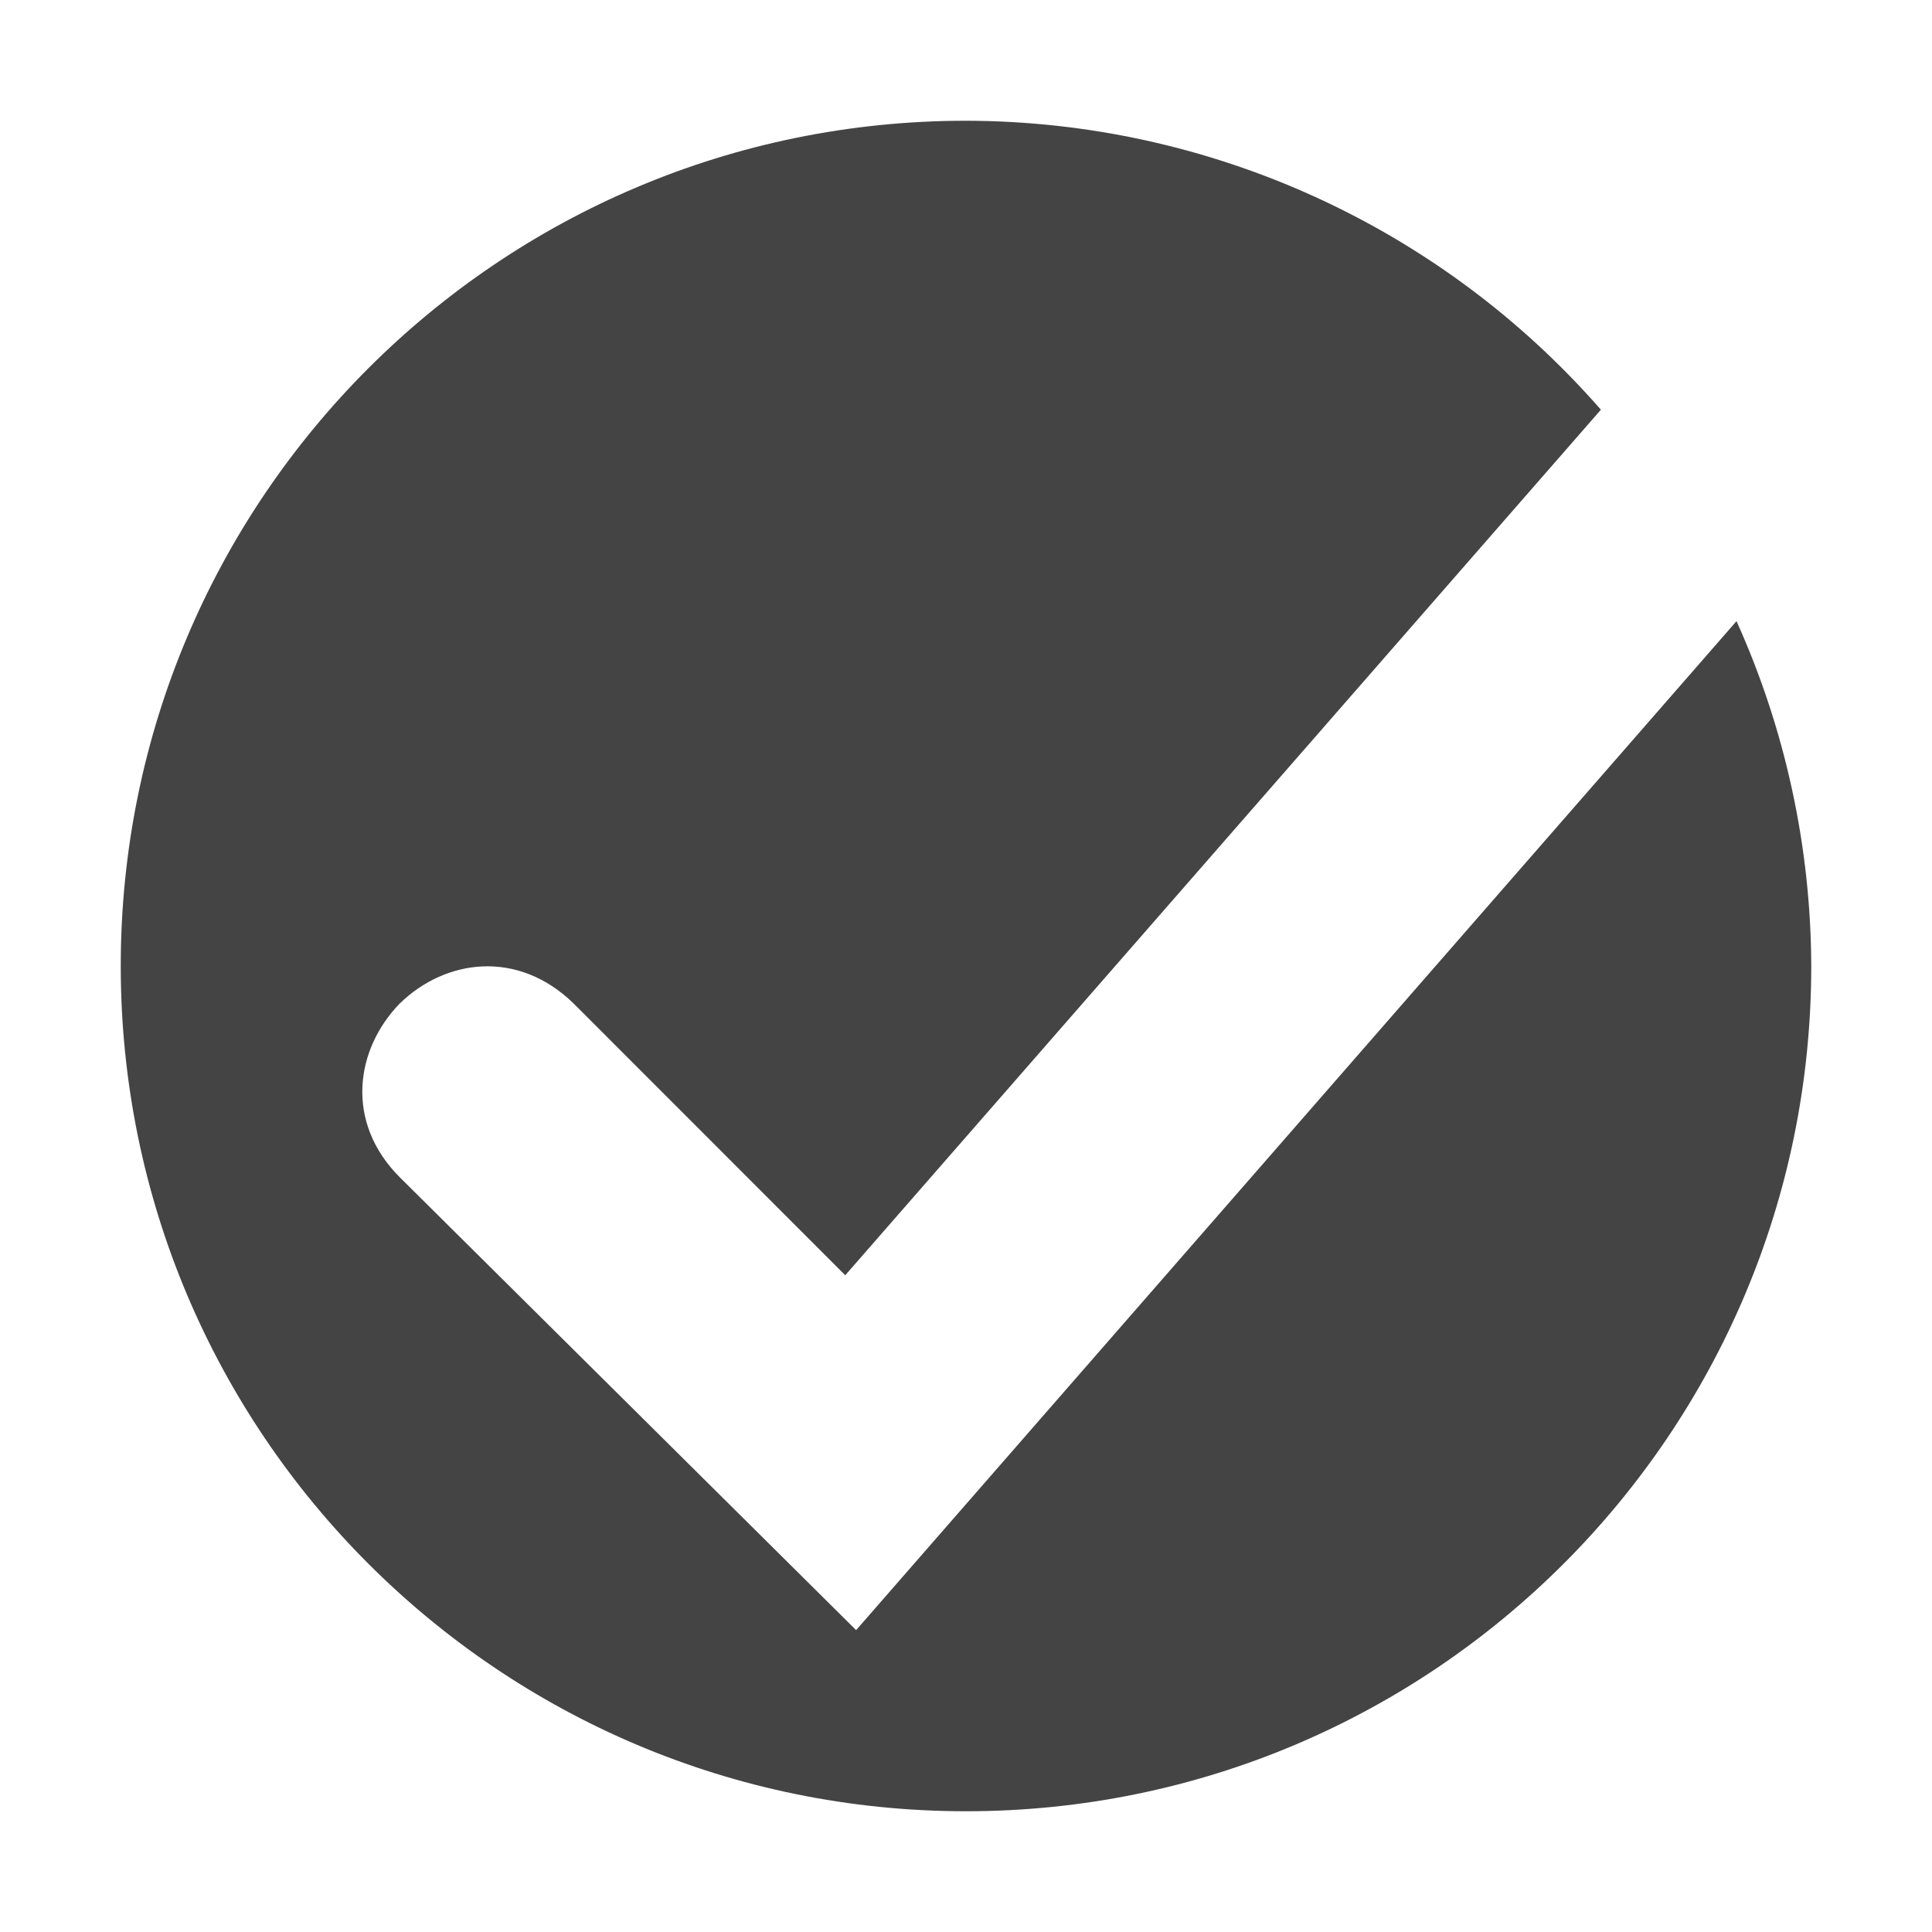
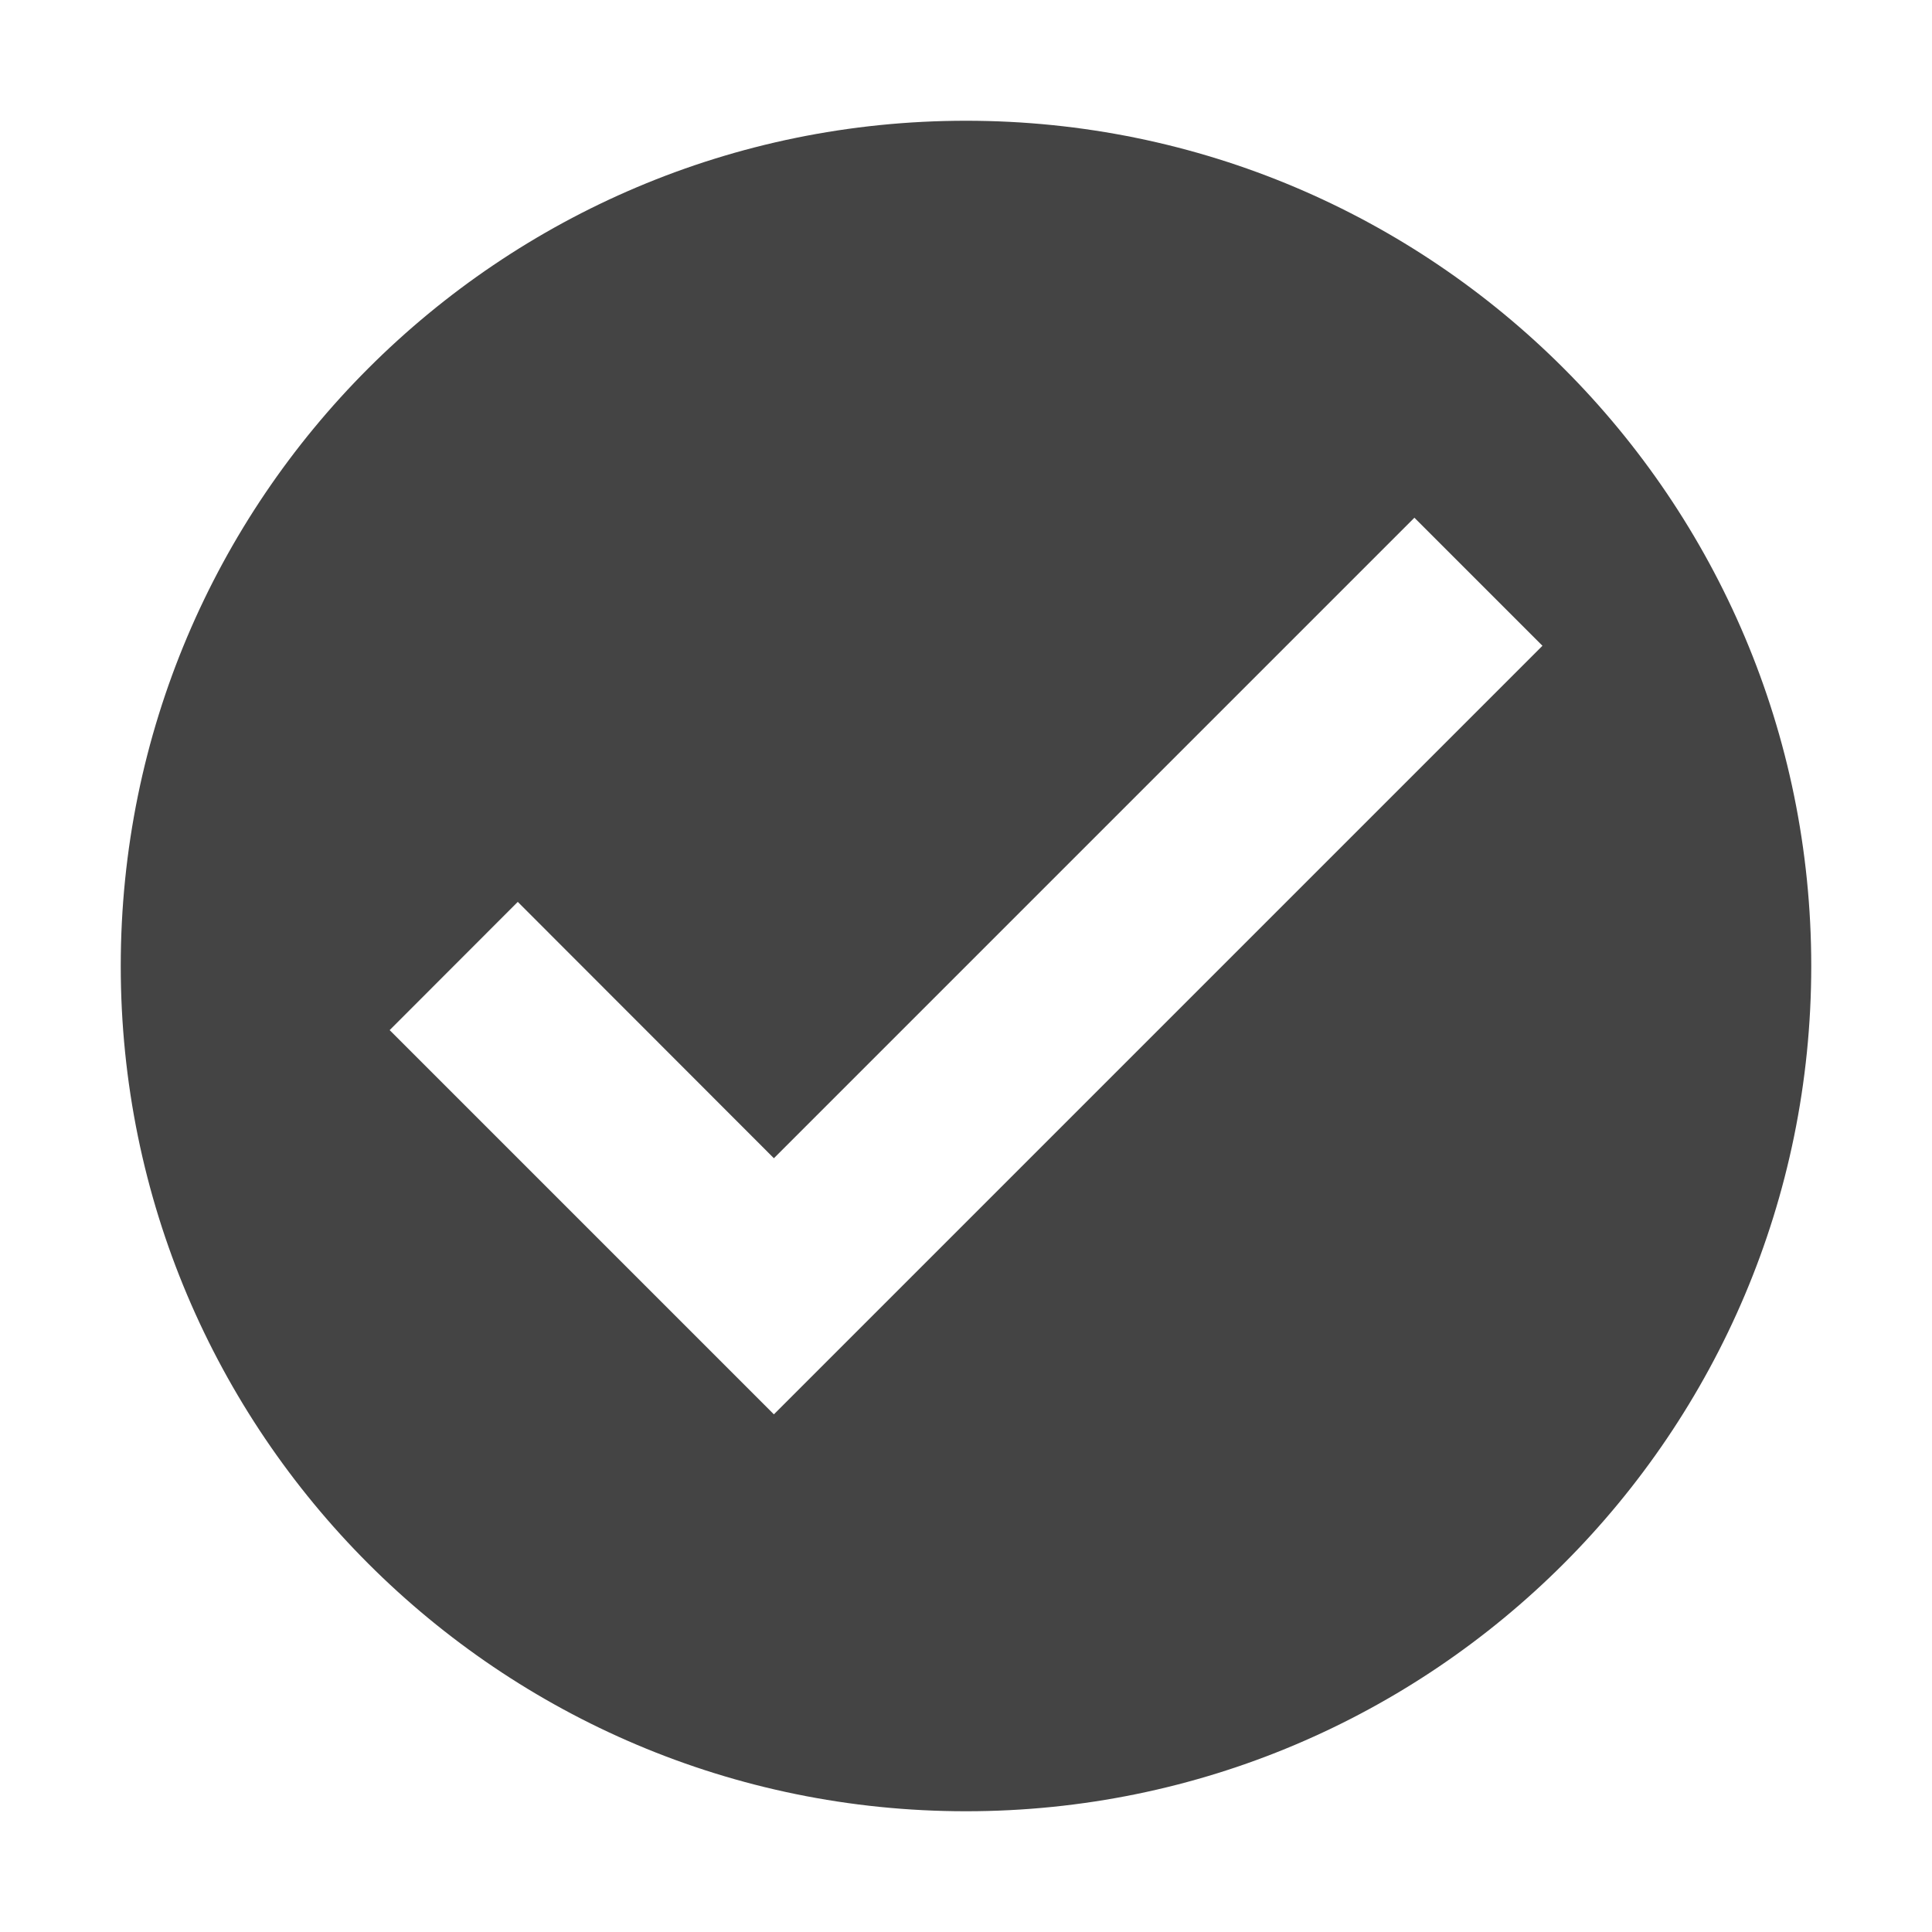
- <svg xmlns="http://www.w3.org/2000/svg" width="16" height="16" version="1.1">
-   <defs>
-     <style id="current-color-scheme" type="text/css">
-    .ColorScheme-Text { color:#444444; } .ColorScheme-Highlight { color:#4285f4; } .ColorScheme-NeutralText { color:#ff9800; } .ColorScheme-PositiveText { color:#4caf50; } .ColorScheme-NegativeText { color:#f44336; }
-   </style>
-   </defs>
-   <path style="fill:currentColor" class="ColorScheme-Text" d="M 8,1 A 7,7 0 0 0 1,8 7,7 0 0 0 8,15 7,7 0 0 0 15,8 7,7 0 0 0 14.381,5.144 L 7.09,13.5 3.311,9.75 C 2.855,9.294 2.941,8.691 3.311,8.31 3.691,7.941 4.288,7.861 4.75,8.31 L 7,10.561 13.258,3.393 A 7,7 0 0 0 8,1 Z" />
+ <svg xmlns="http://www.w3.org/2000/svg" version="1.1" viewBox="0 0 16 16">
+   <path d="m8 1a7 7 0 0 0-7 7 7 7 0 0 0 7 7 7 7 0 0 0 7-7 7 7 0 0 0-7-7zm3.713 3.287 1.061 1.061-6.365 6.365-1.061-1.061-2.121-2.121 1.061-1.062 2.121 2.123 5.305-5.305z" style="fill:#444" />
</svg>
